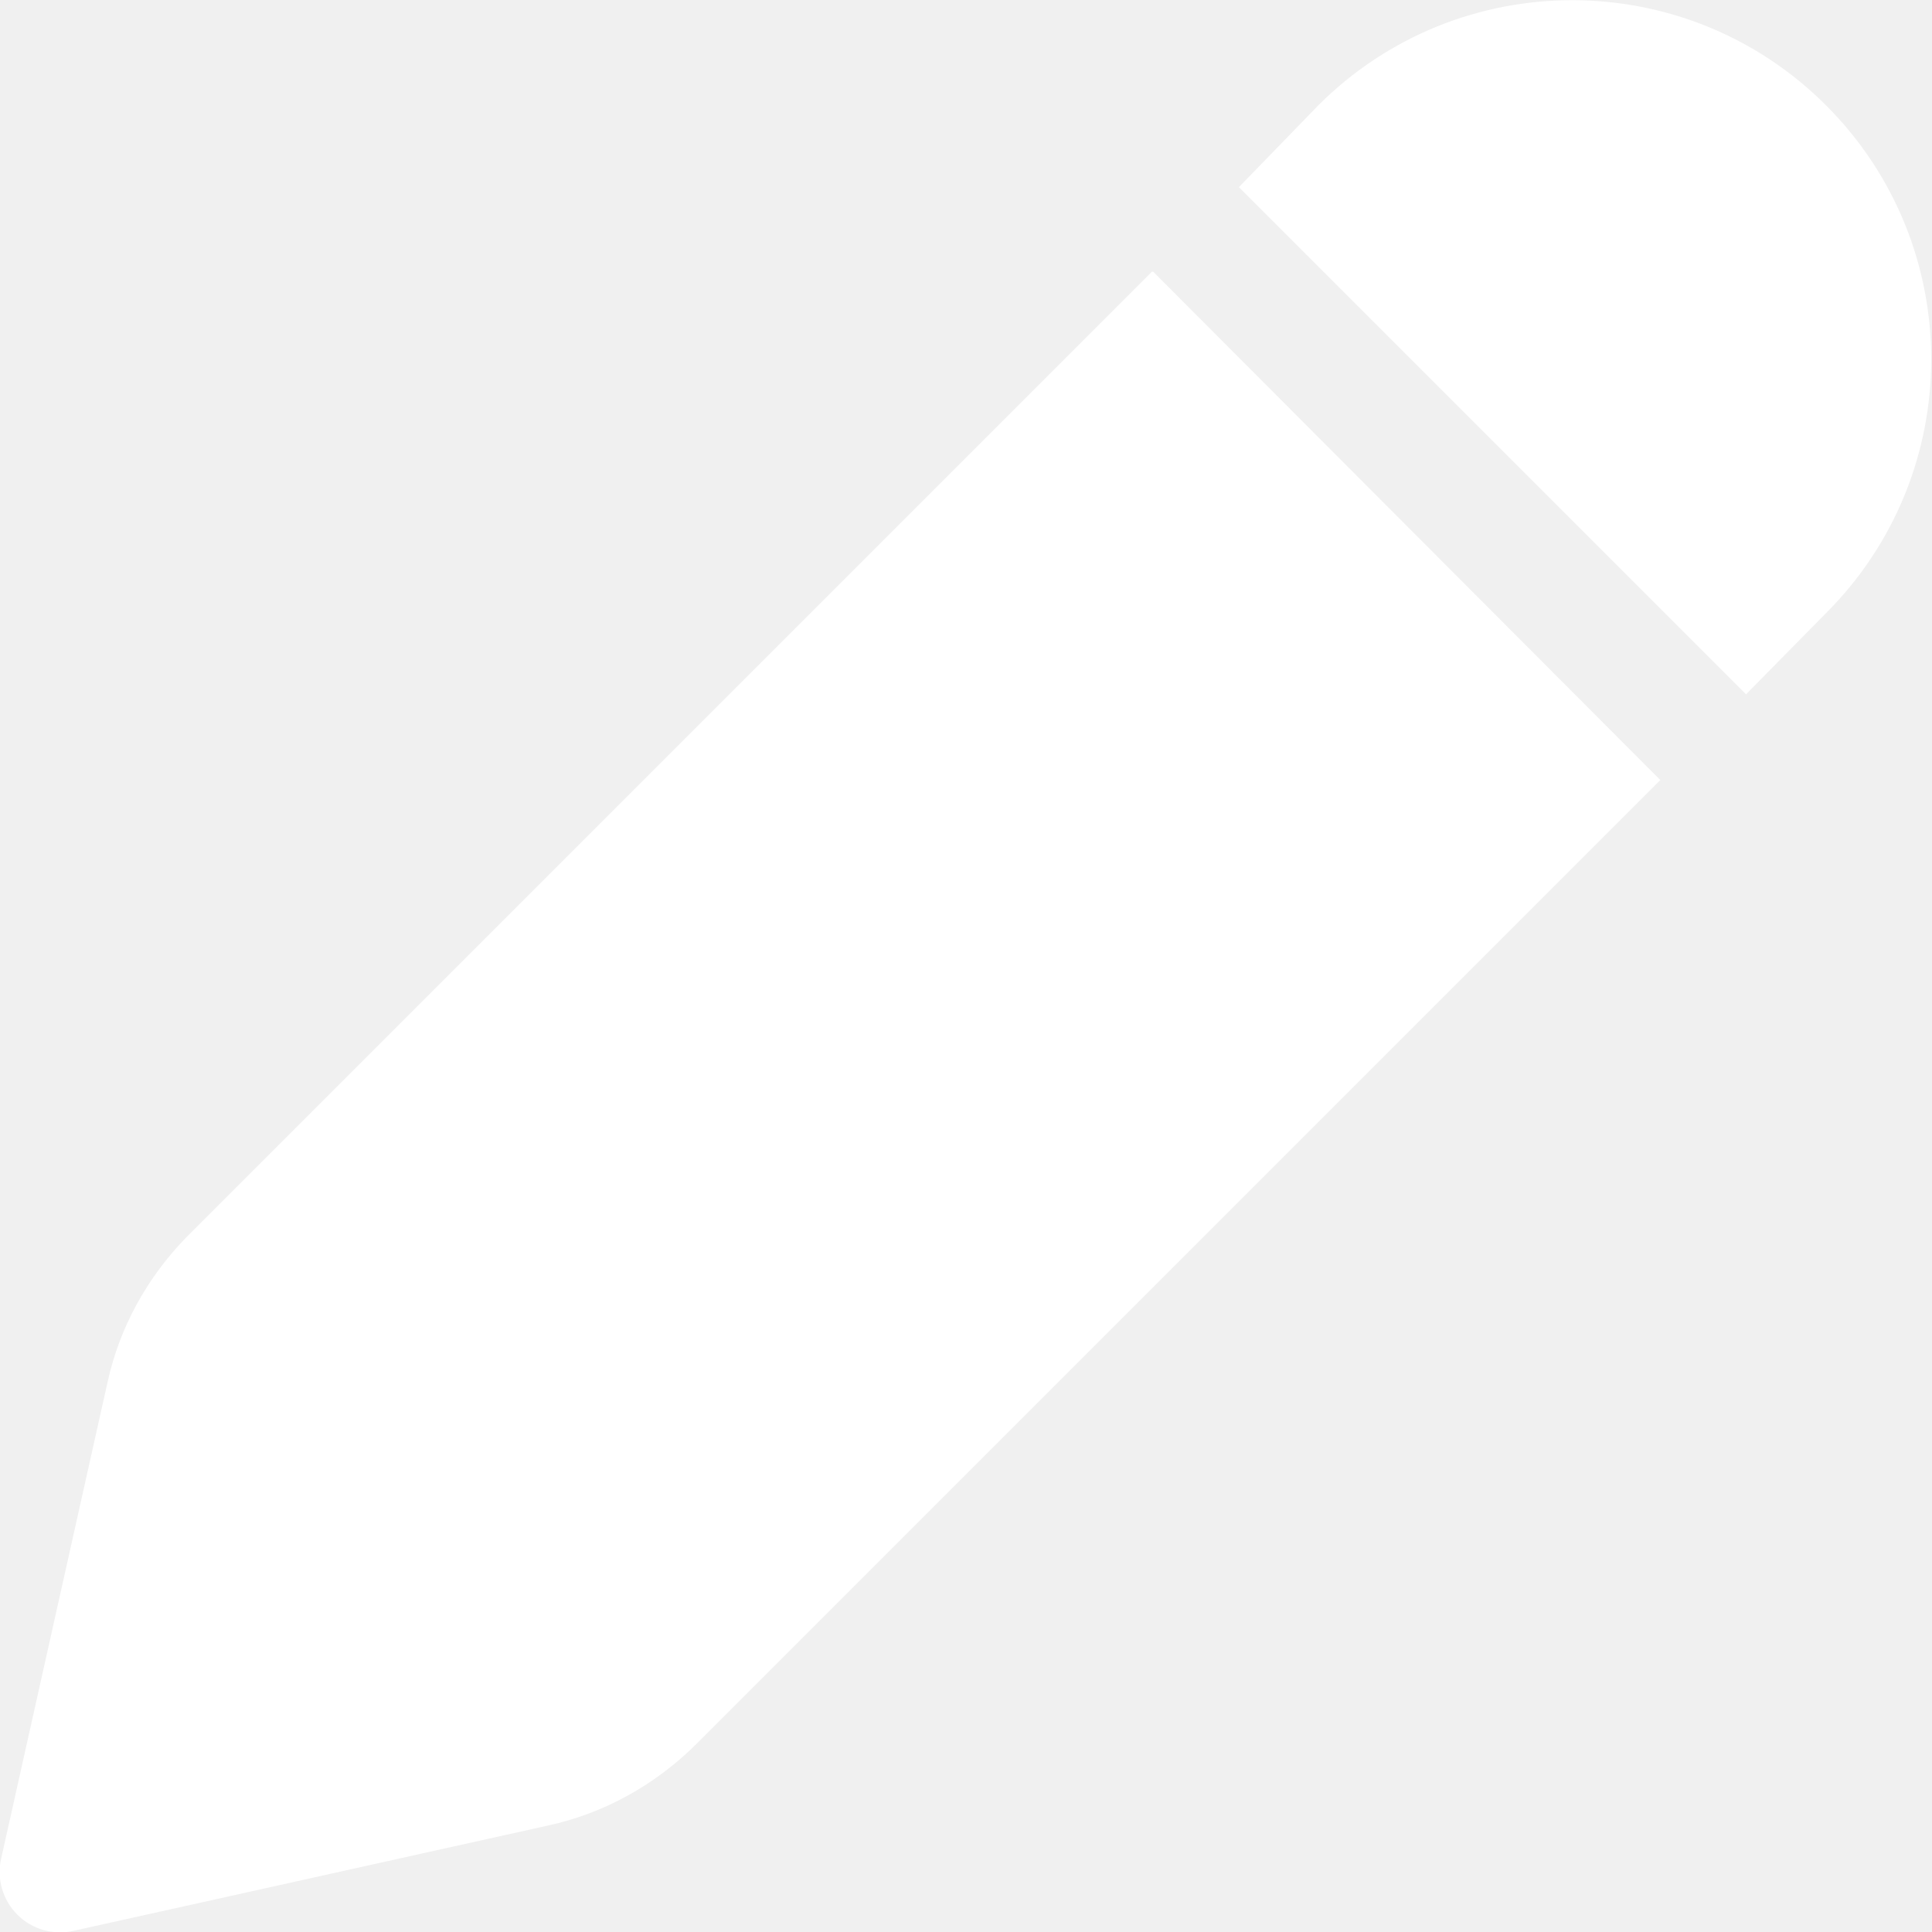
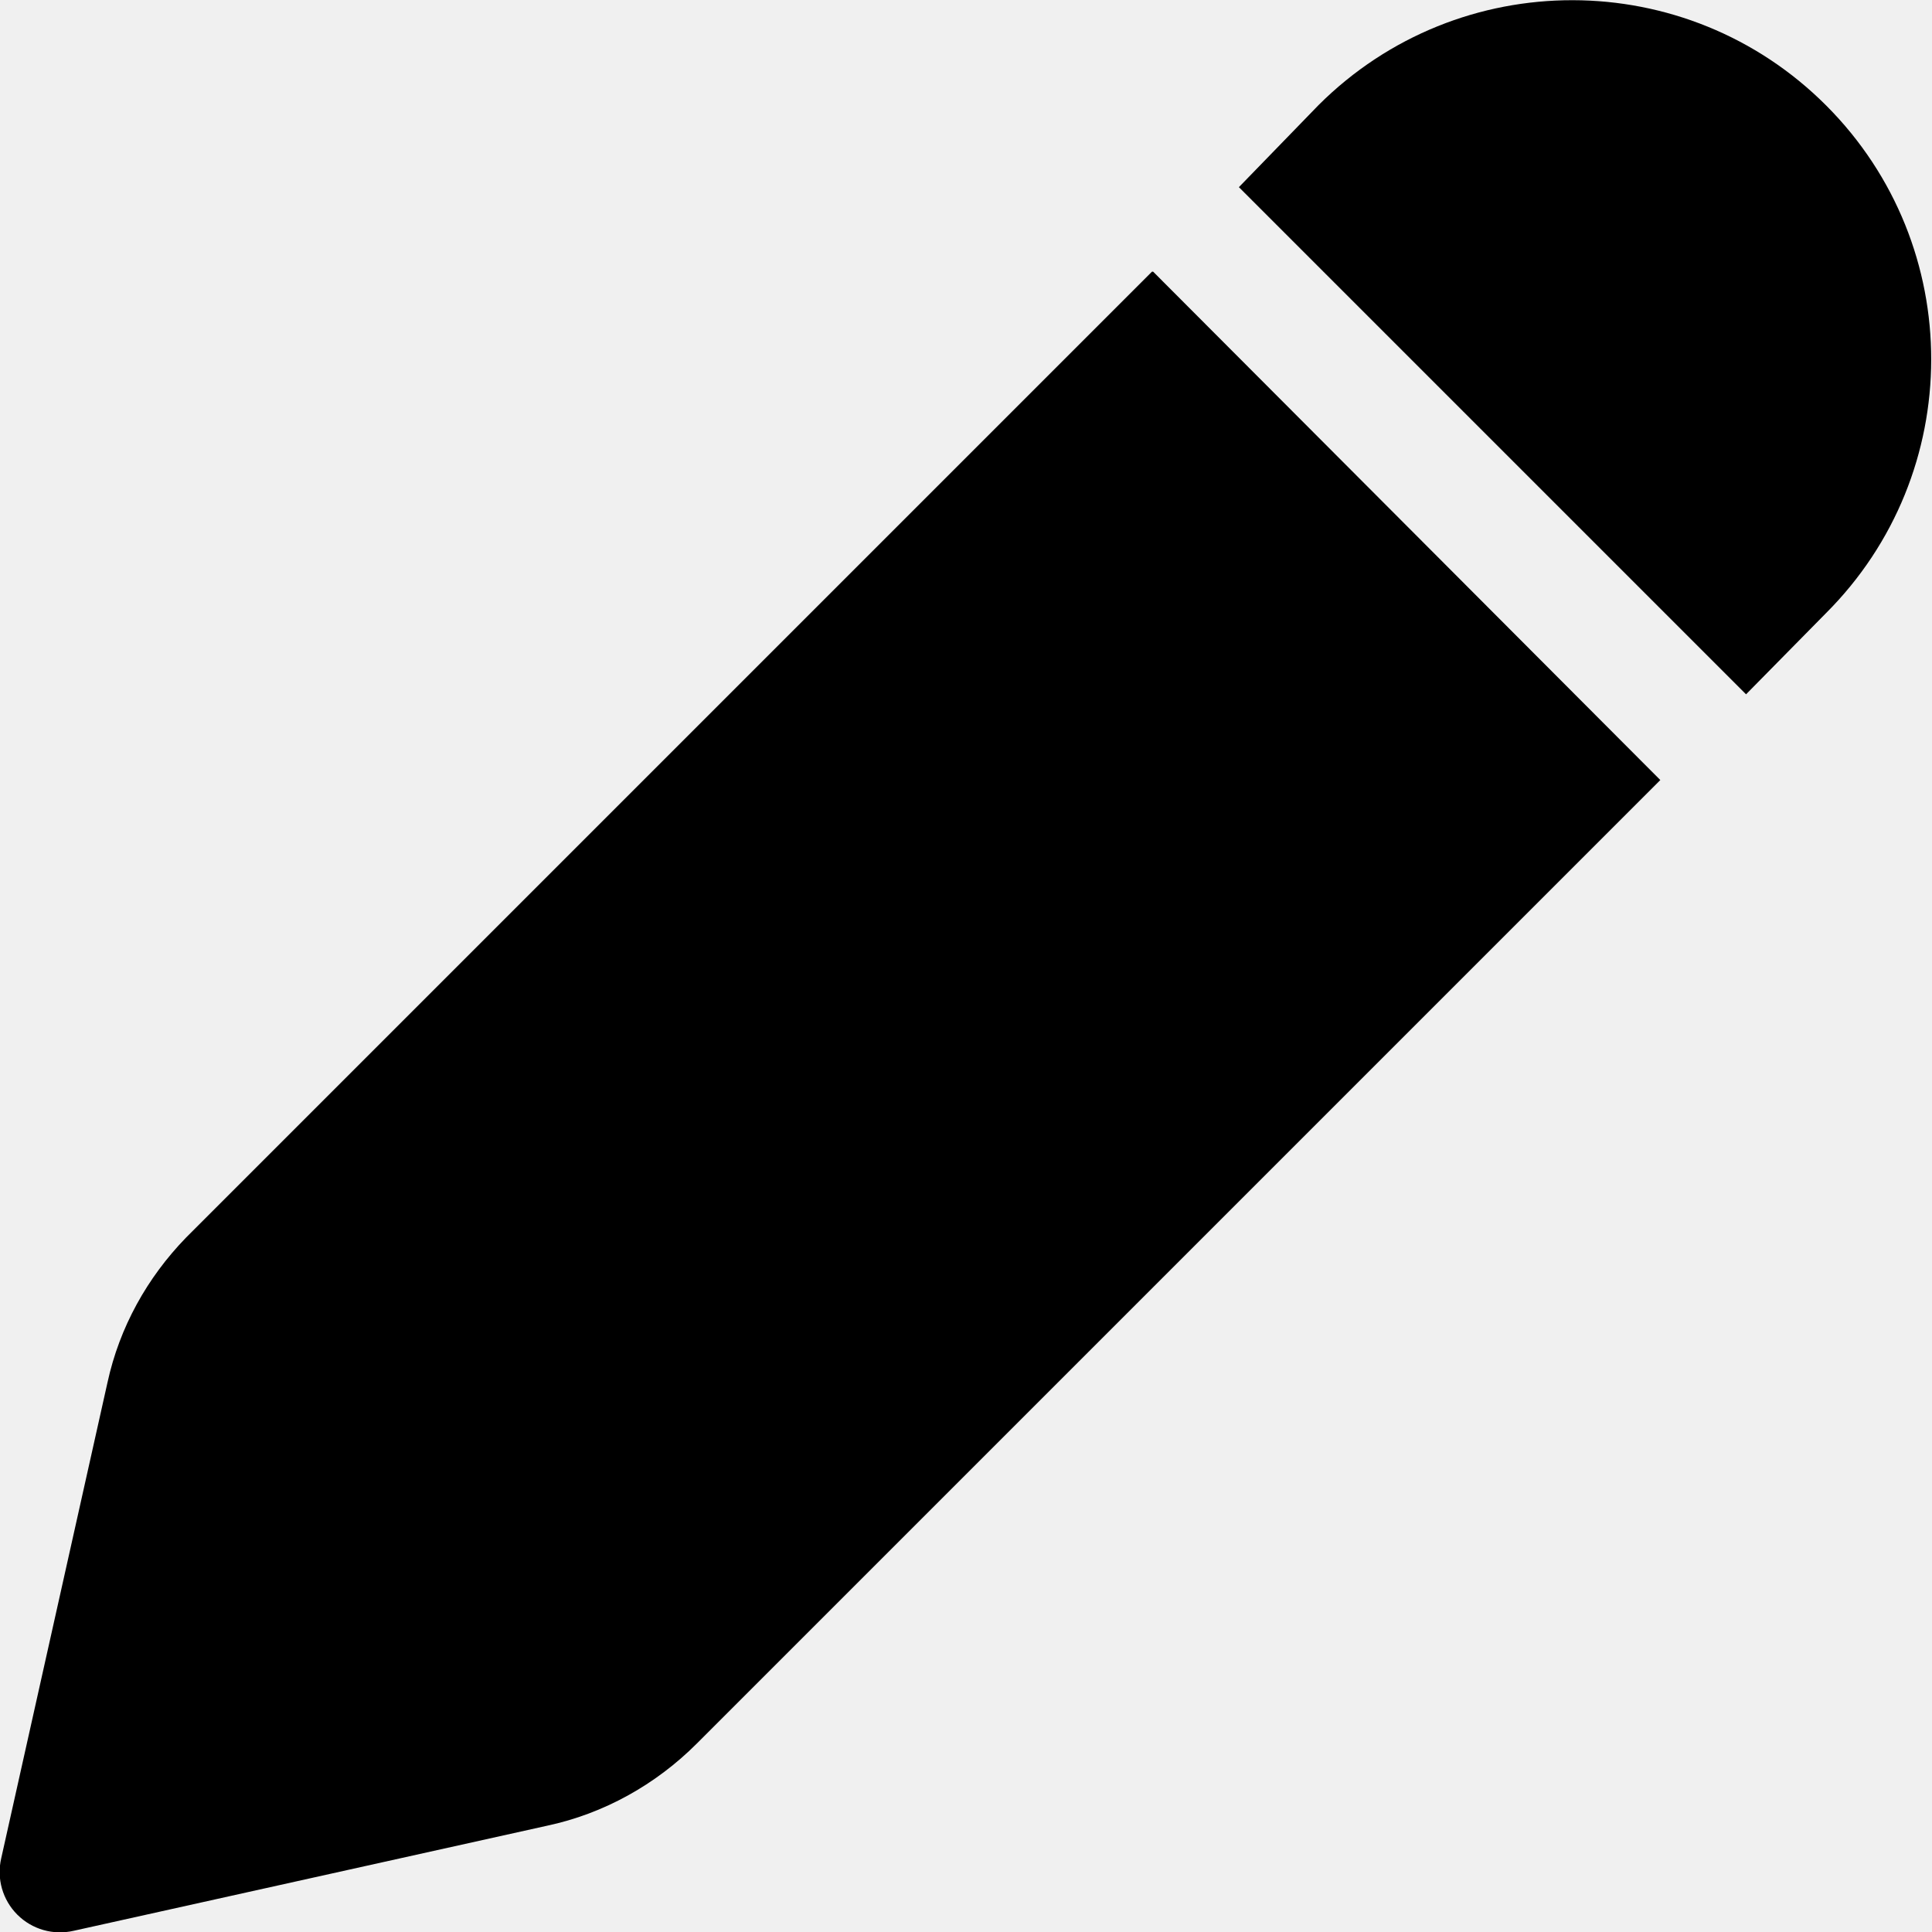
<svg xmlns="http://www.w3.org/2000/svg" viewBox="2 2 16 16">
-   <path d="M12.92 2.87a2.97 2.97 0 0 1 4.2 4.21l-.66.67-4.2-4.2.66-.68Zm-1.38 1.38-8 8c-.32.33-.55.74-.65 1.2l-.88 3.94a.5.5 0 0 0 .6.6l3.92-.87c.47-.1.9-.34 1.24-.68l7.98-7.98-4.2-4.21Z" fill="#ffffff" />
+   <path d="M12.92 2.87a2.97 2.97 0 0 1 4.2 4.21l-.66.67-4.2-4.2.66-.68Zm-1.38 1.38-8 8c-.32.33-.55.74-.65 1.2l-.88 3.94a.5.5 0 0 0 .6.6l3.92-.87c.47-.1.9-.34 1.24-.68l7.98-7.98-4.2-4.21Z" />
</svg>
